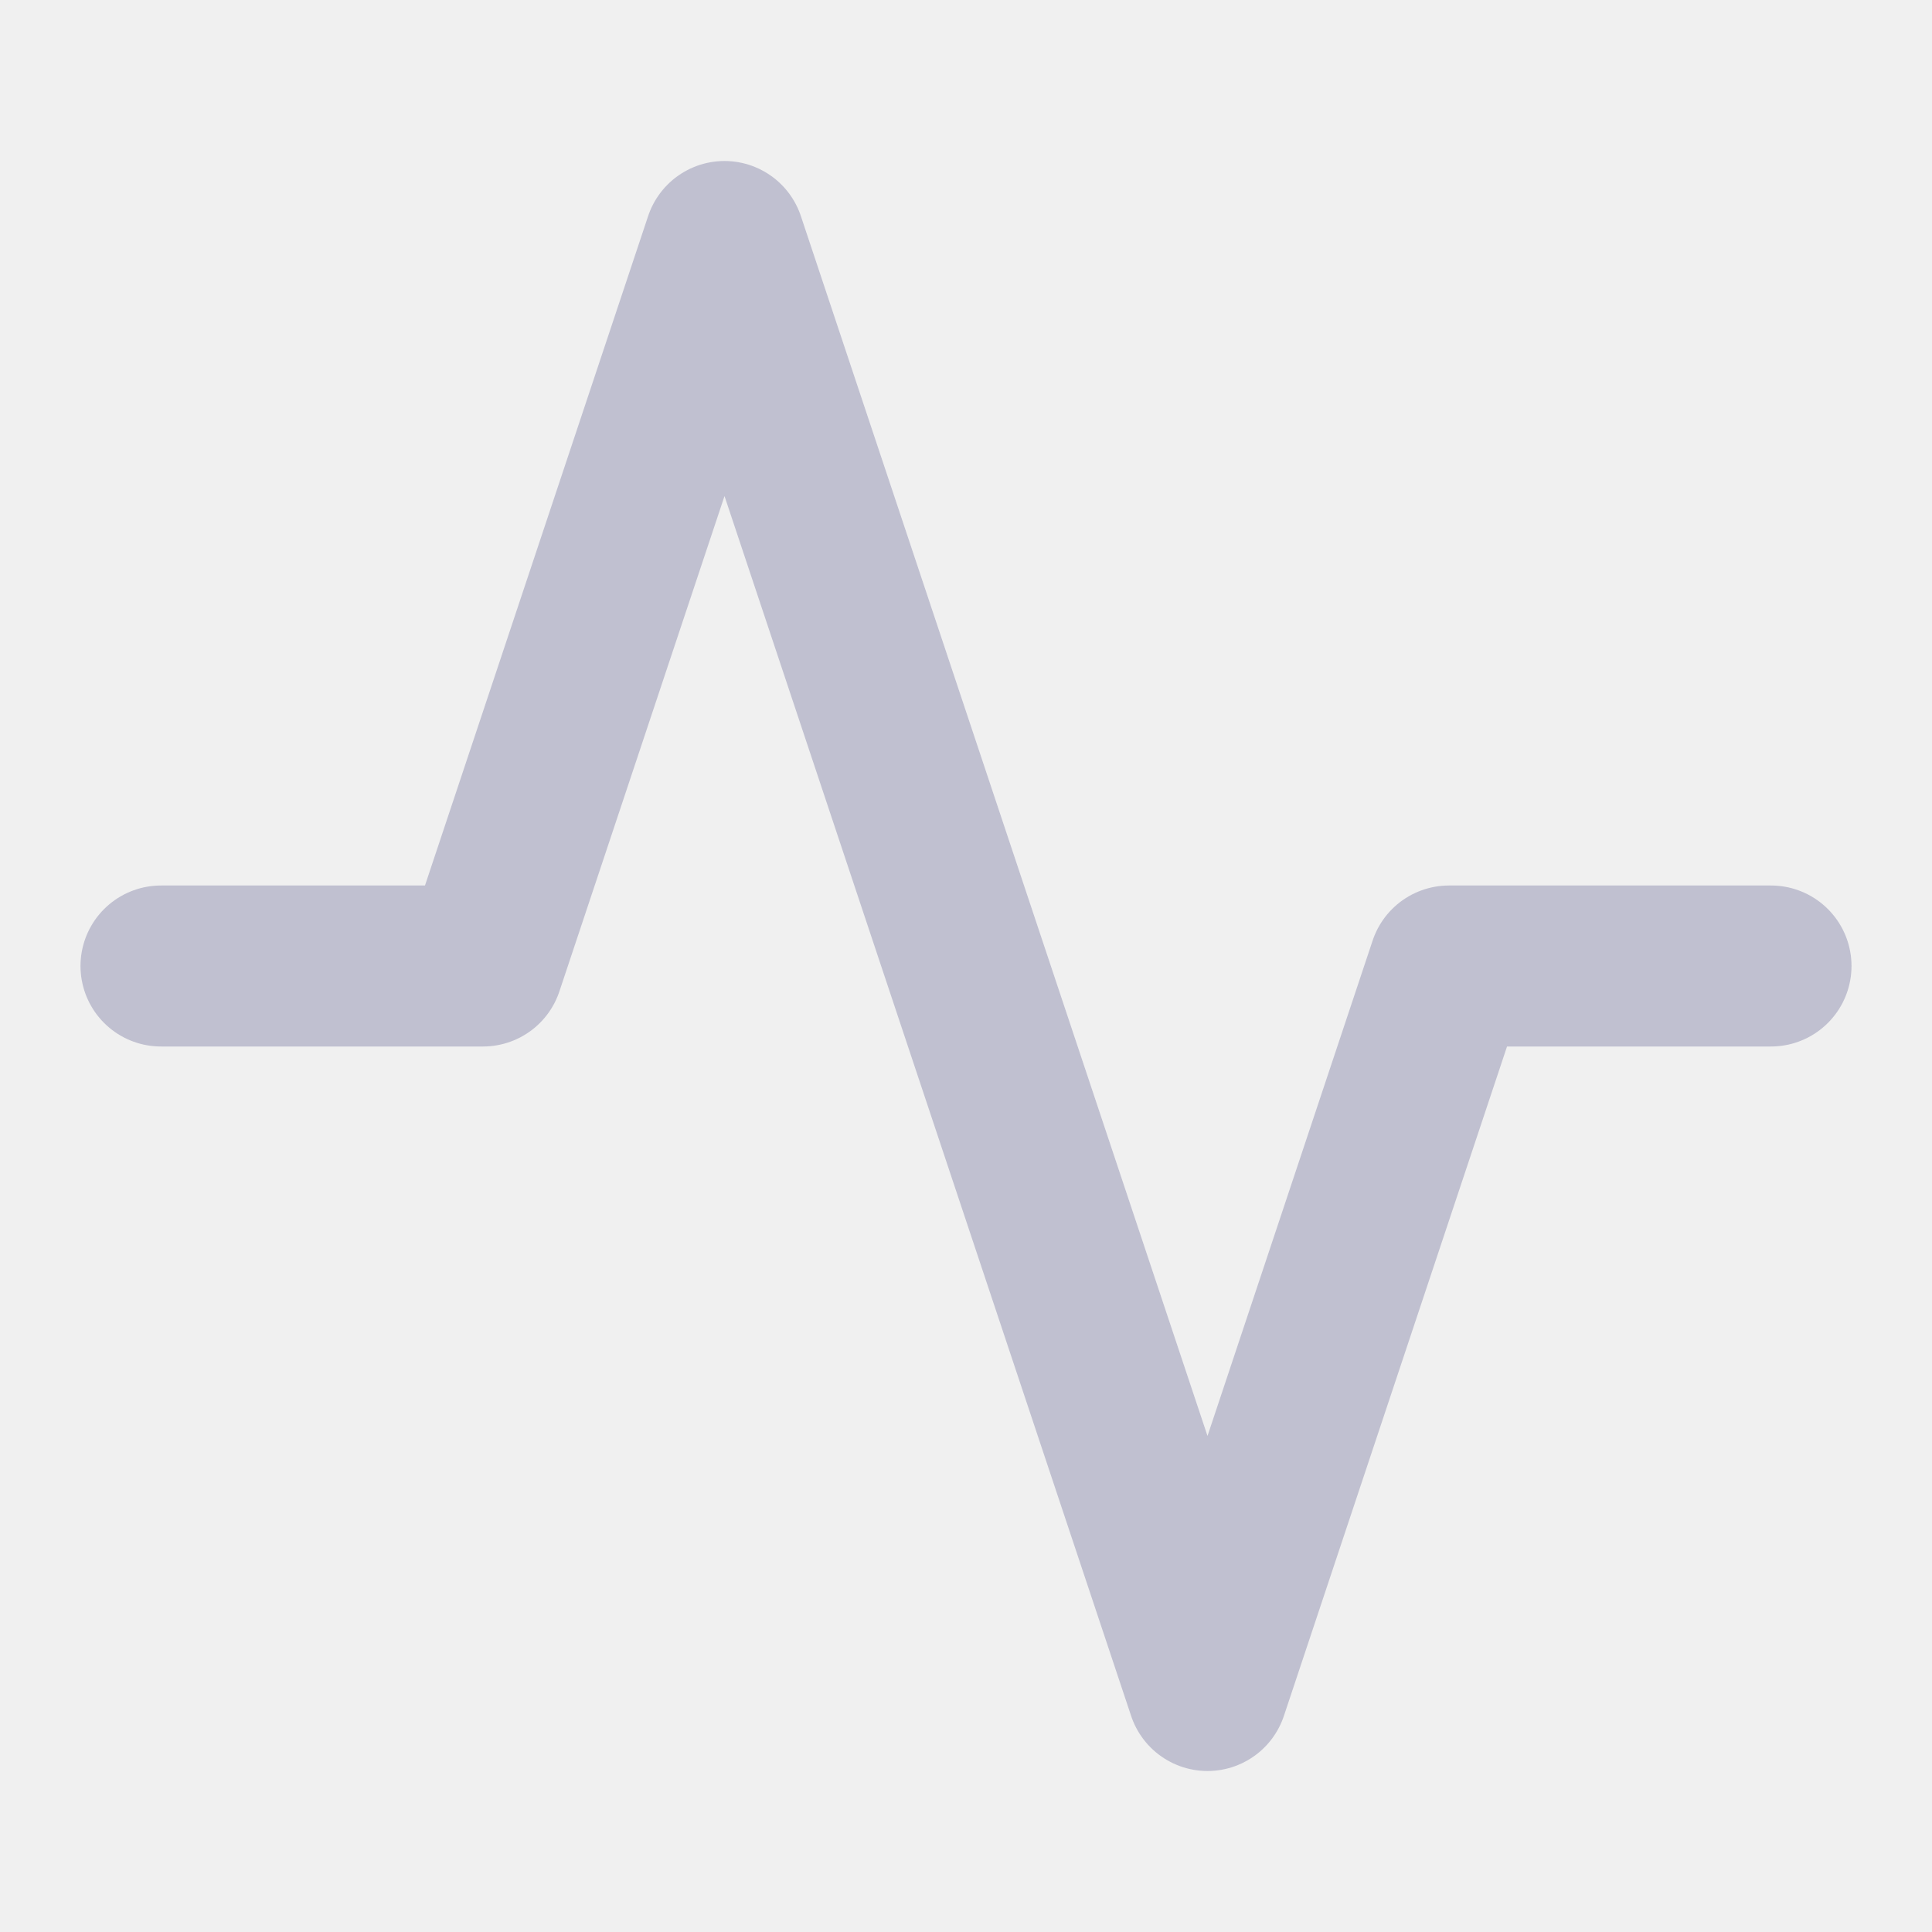
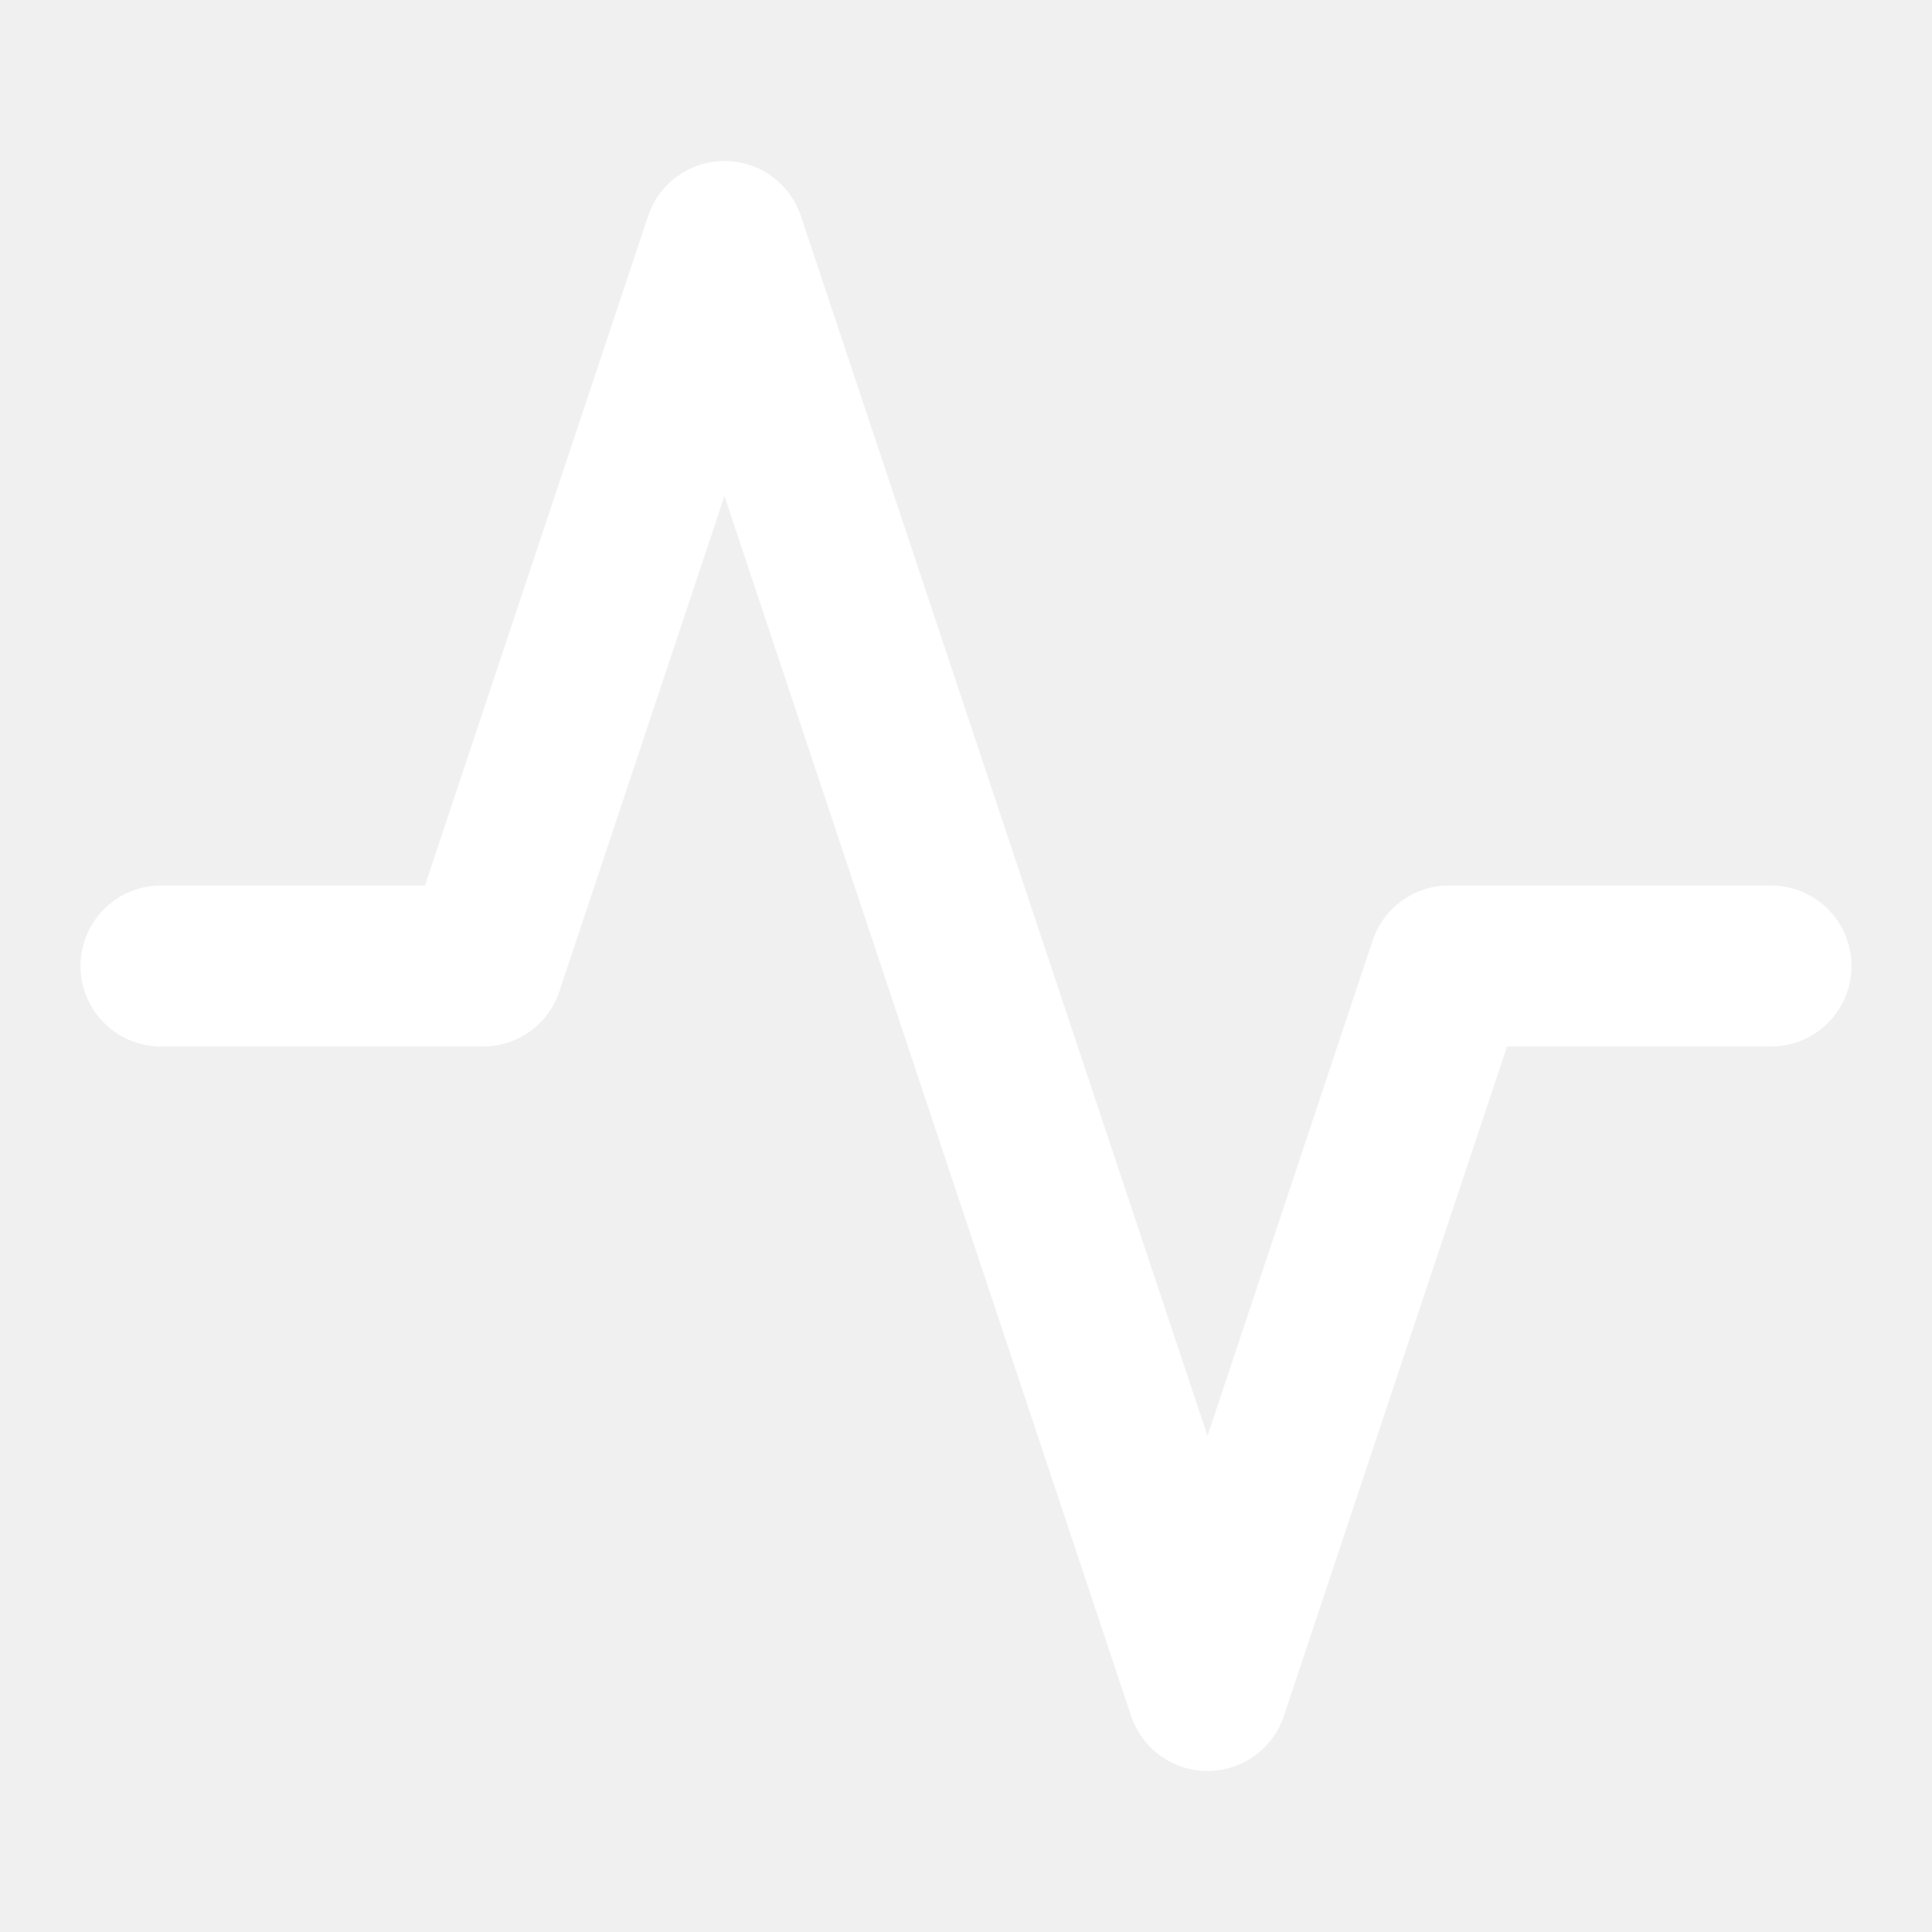
- <svg xmlns="http://www.w3.org/2000/svg" viewBox="0 0 24 24" fill="none" stroke="#C0C0D0" stroke-width="2" stroke-linecap="round" stroke-linejoin="round">
+ <svg xmlns="http://www.w3.org/2000/svg" viewBox="0 0 24 24" fill="none" stroke="#FFFFFF" stroke-width="2" stroke-linecap="round" stroke-linejoin="round">
  <polyline points="22 12 18 12 15 21 9 3 6 12 2 12" />
</svg>
